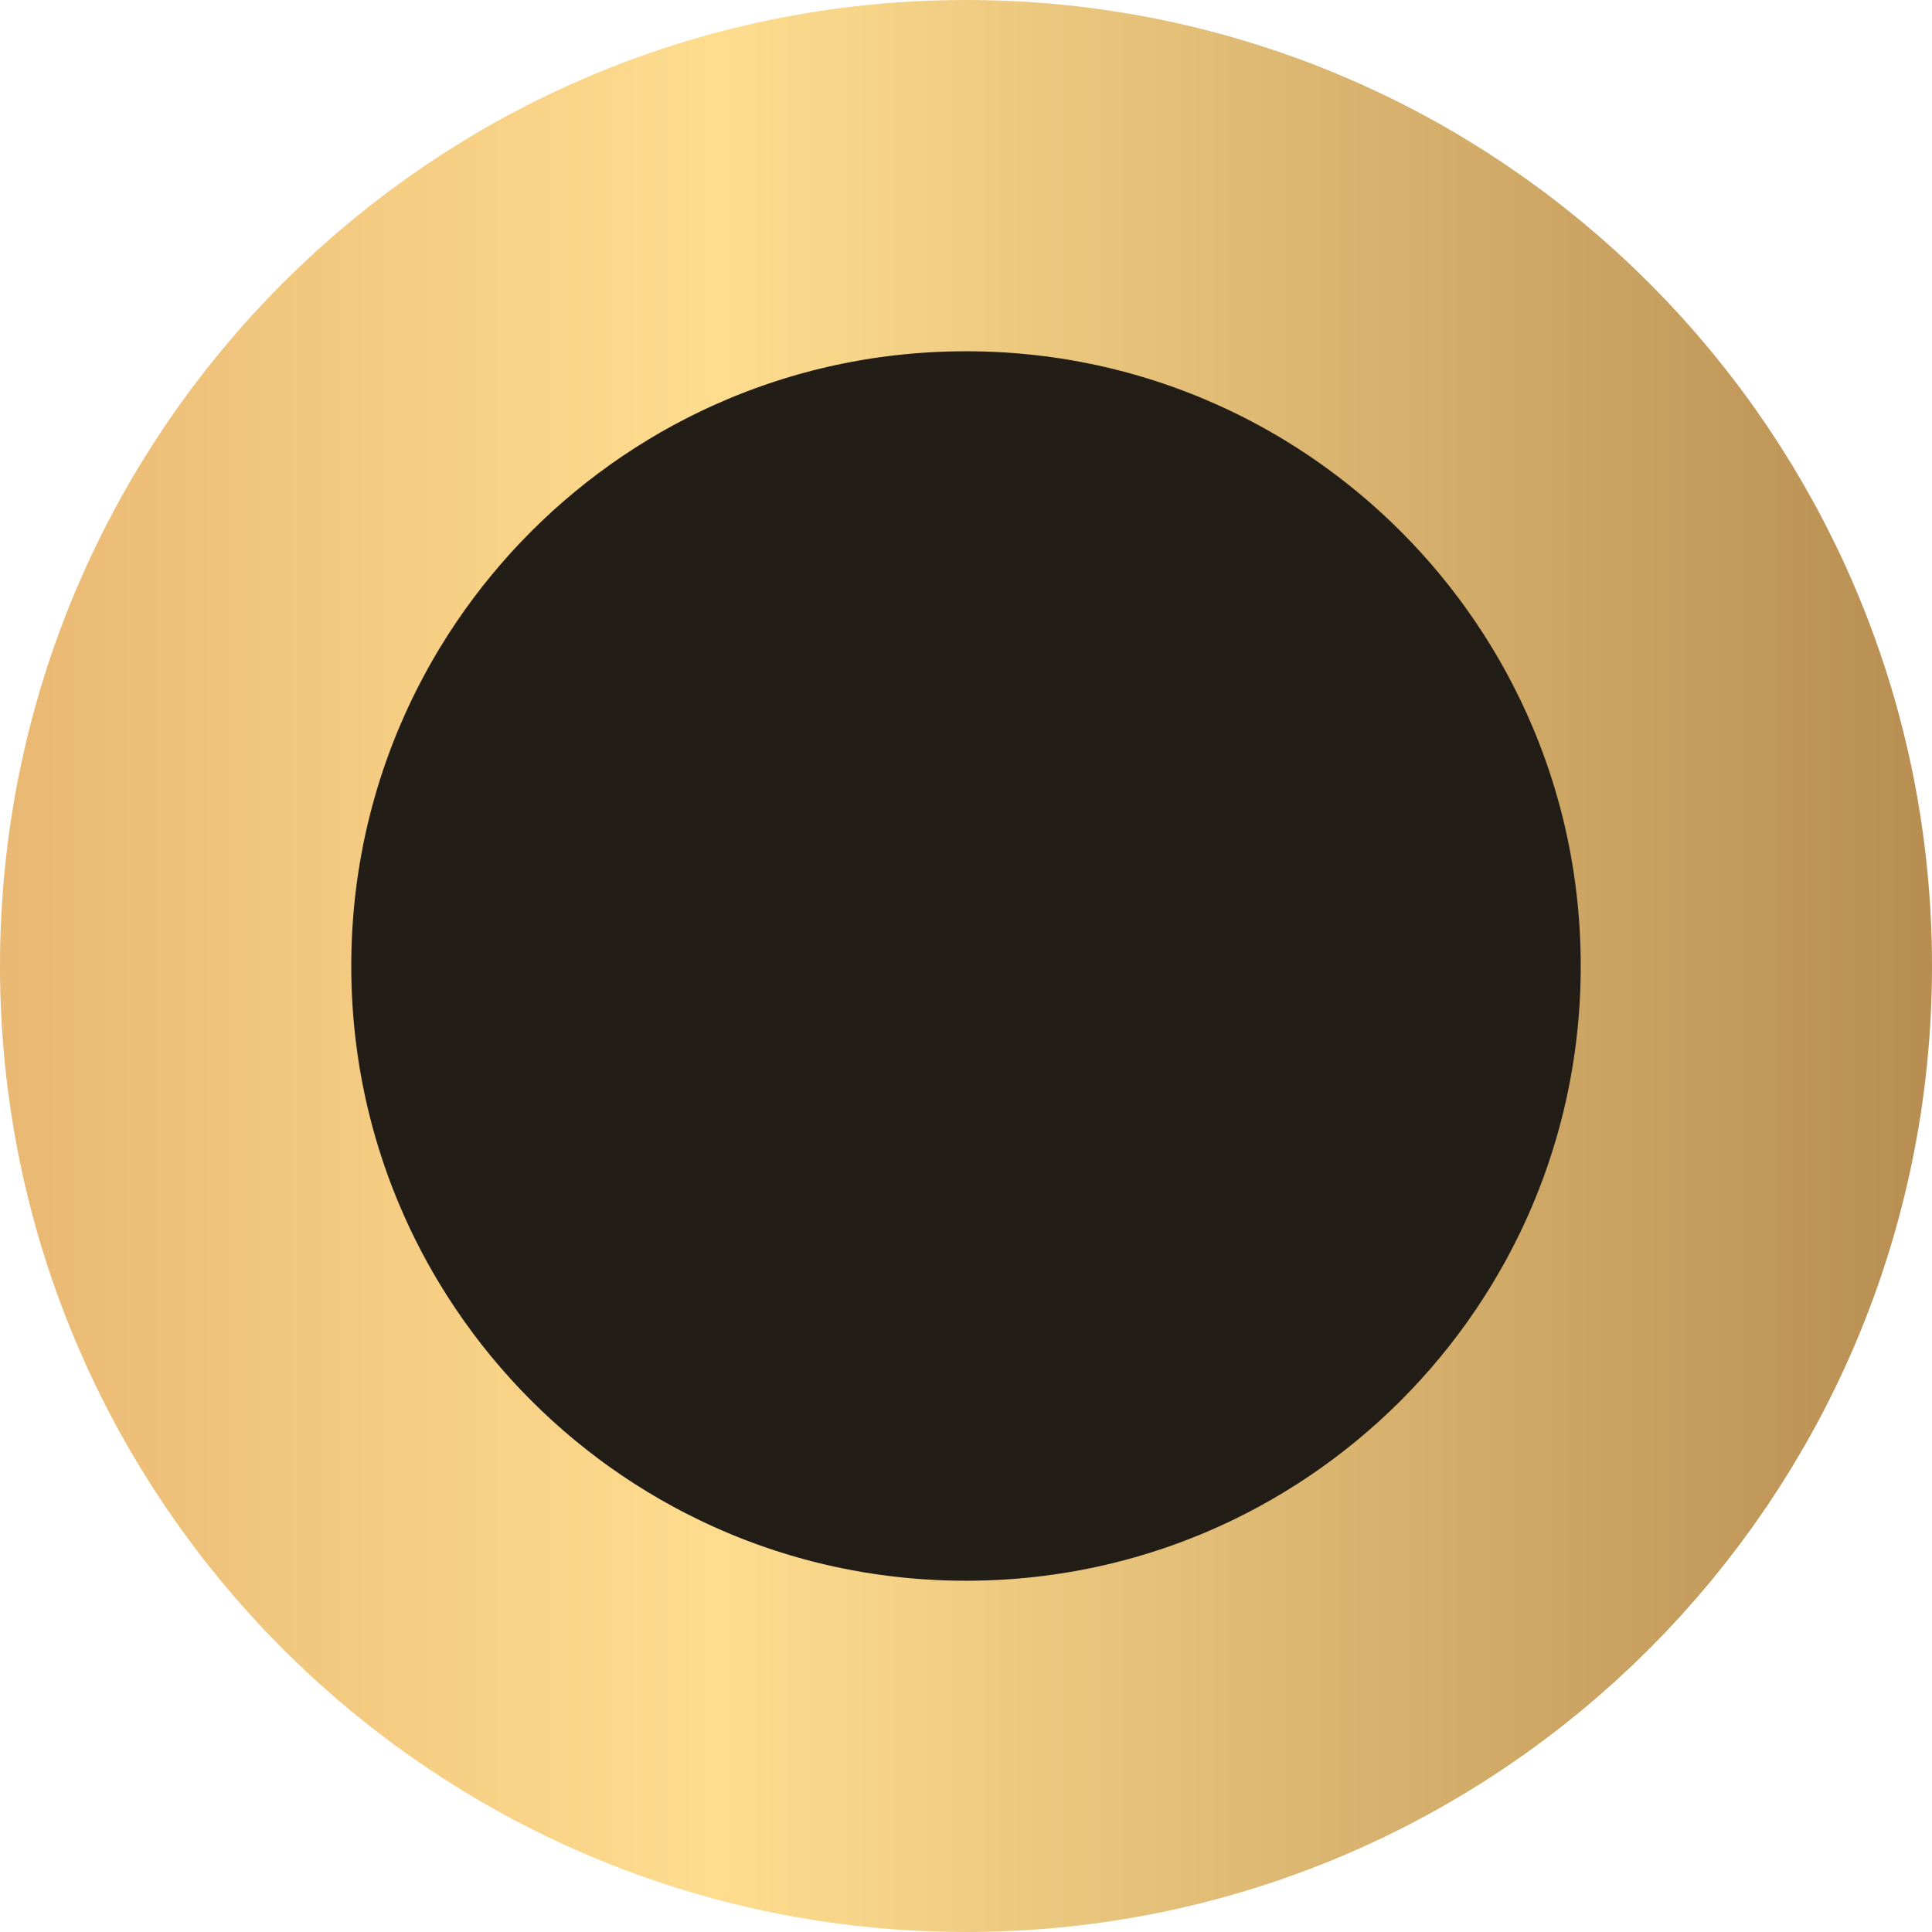
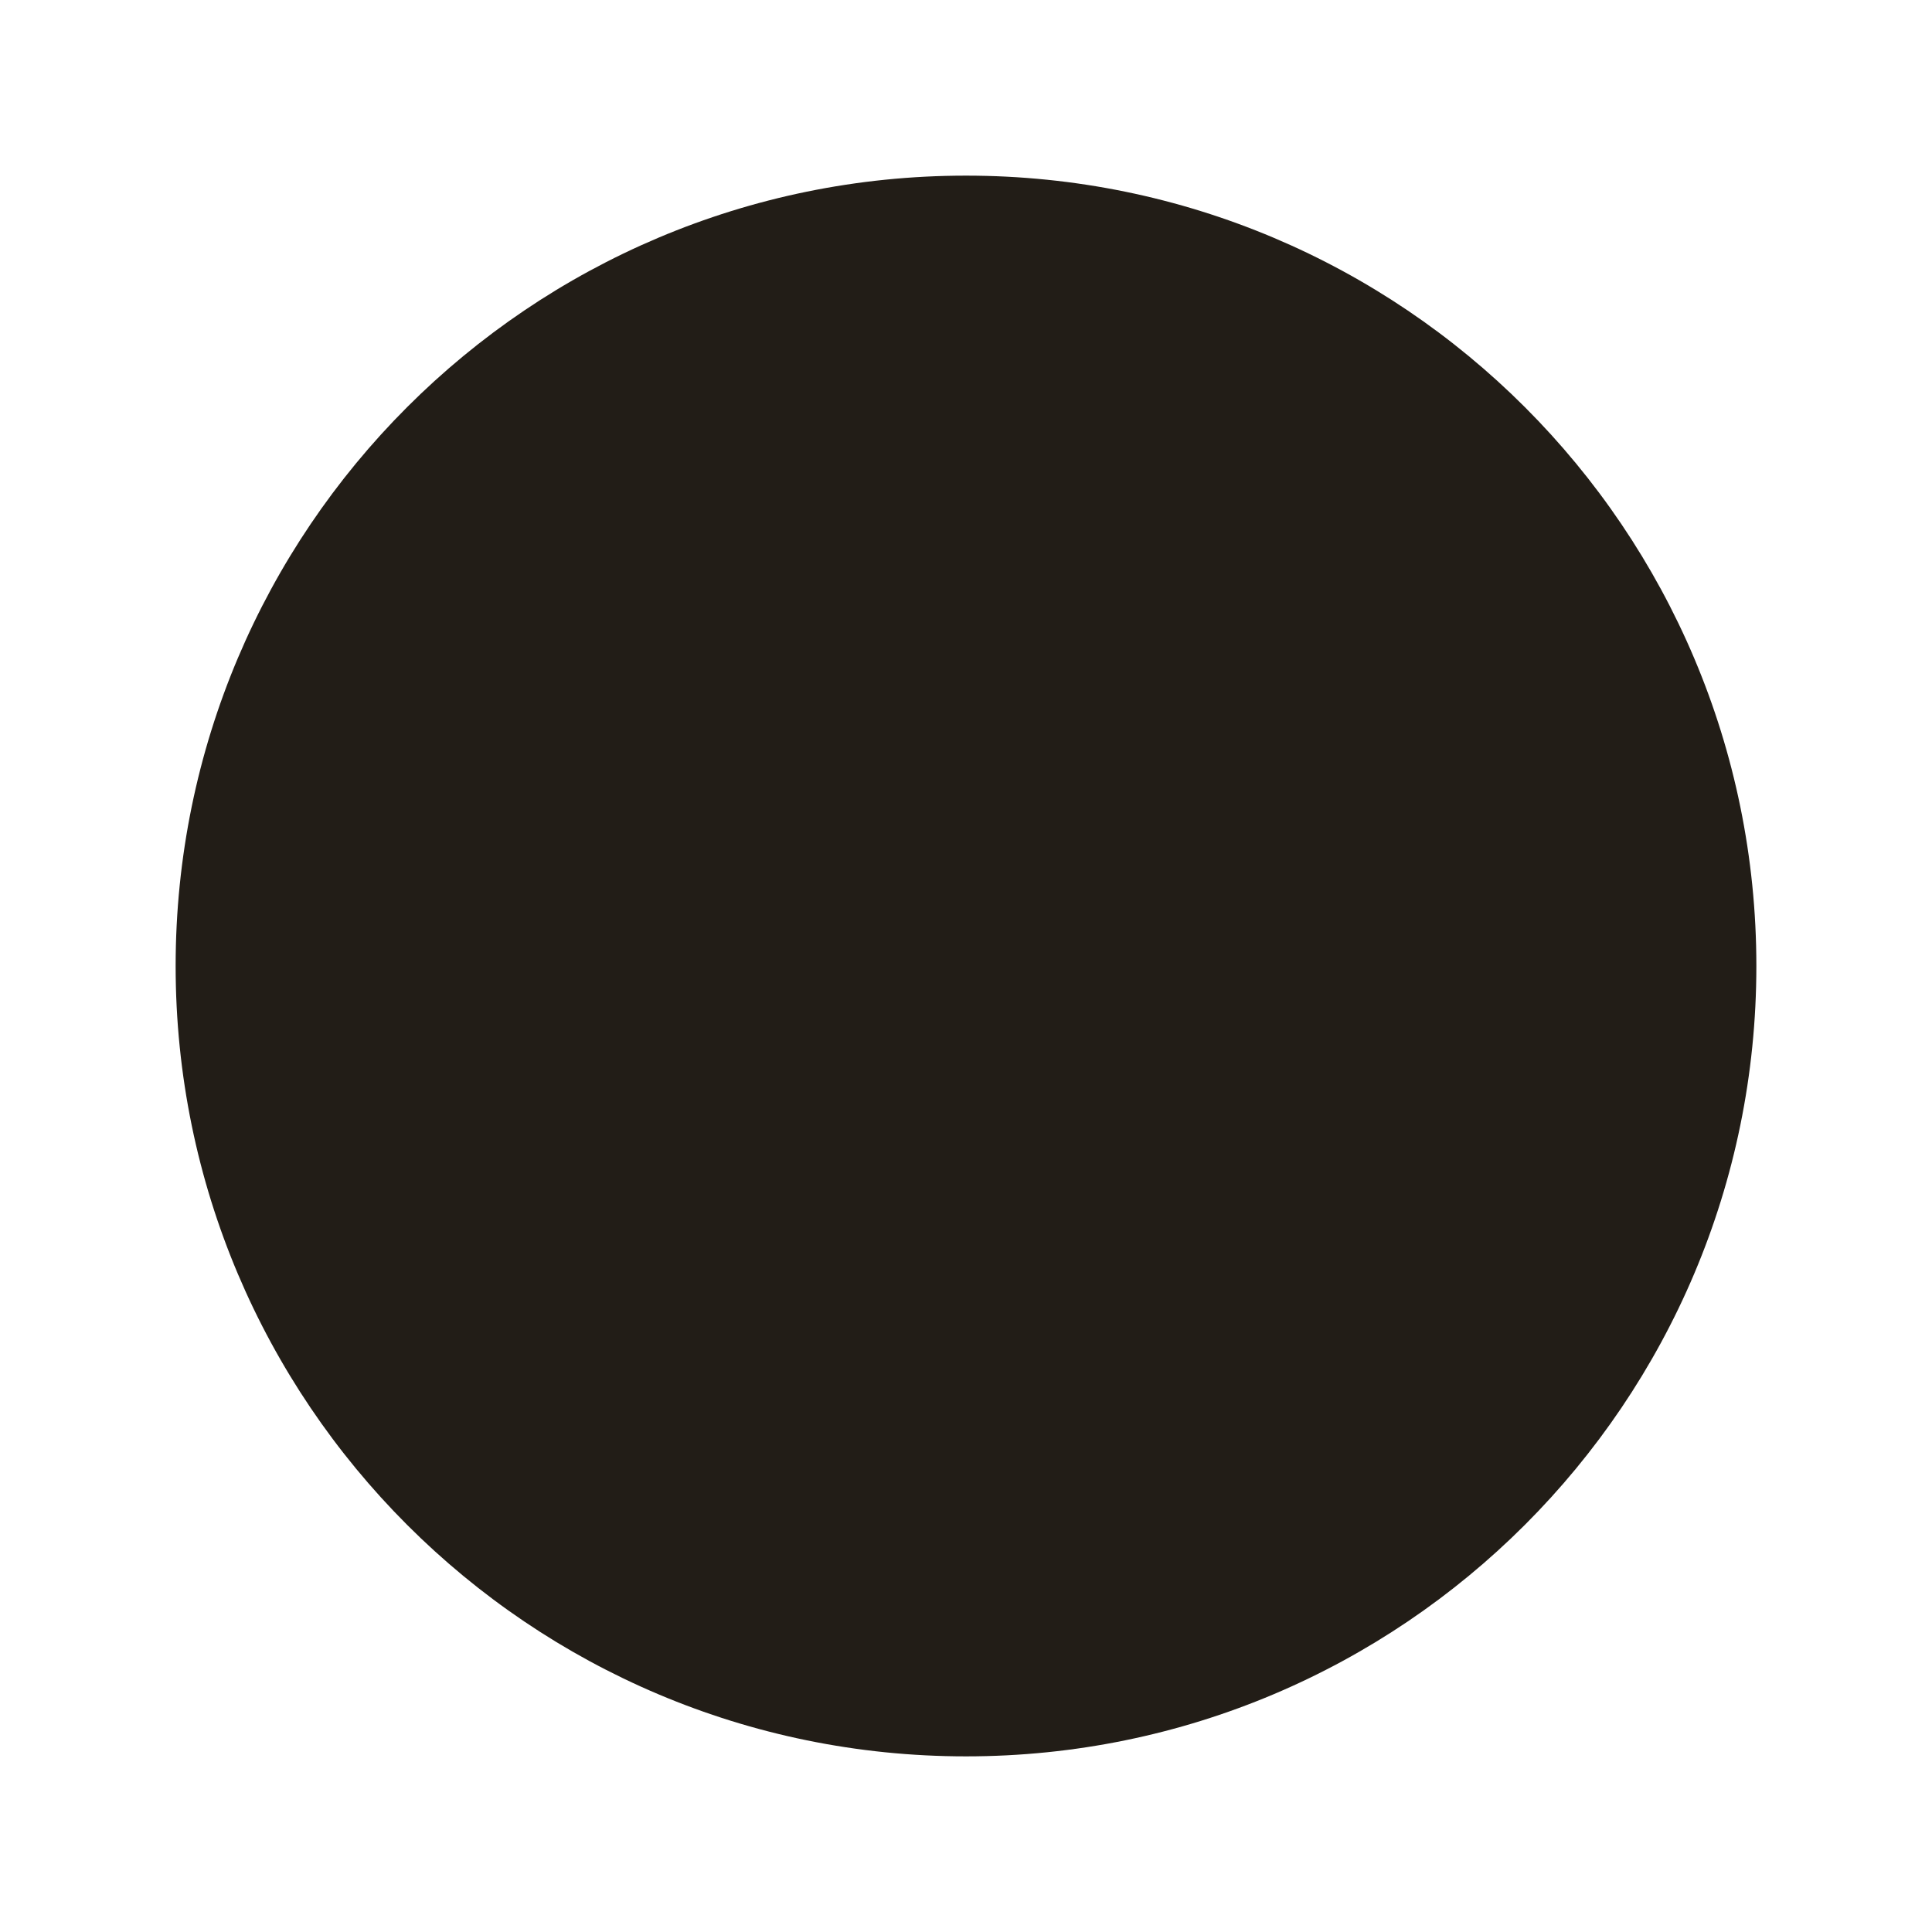
<svg xmlns="http://www.w3.org/2000/svg" width="11" height="11" viewBox="0 0 11 11" fill="none">
-   <circle id="Ellipse 25" cx="5.5" cy="5.5" r="4.5" fill="#221D17" stroke="url(#paint0_linear_2521_10250)" stroke-width="2" />
+   <circle id="Ellipse 25" cx="5.5" cy="5.5" r="4.5" fill="#221D17" stroke="url(#gold-gradient)" stroke-width="2" />
  <defs>
    <linearGradient id="paint0_linear_2521_10250" x1="0.021" y1="5.5" x2="11.021" y2="5.5" gradientUnits="userSpaceOnUse">
      <stop stop-color="#E9B873" />
      <stop offset="0.37" stop-color="#FEDD8F" />
      <stop offset="1" stop-color="#B78D51" />
    </linearGradient>
  </defs>
</svg>
